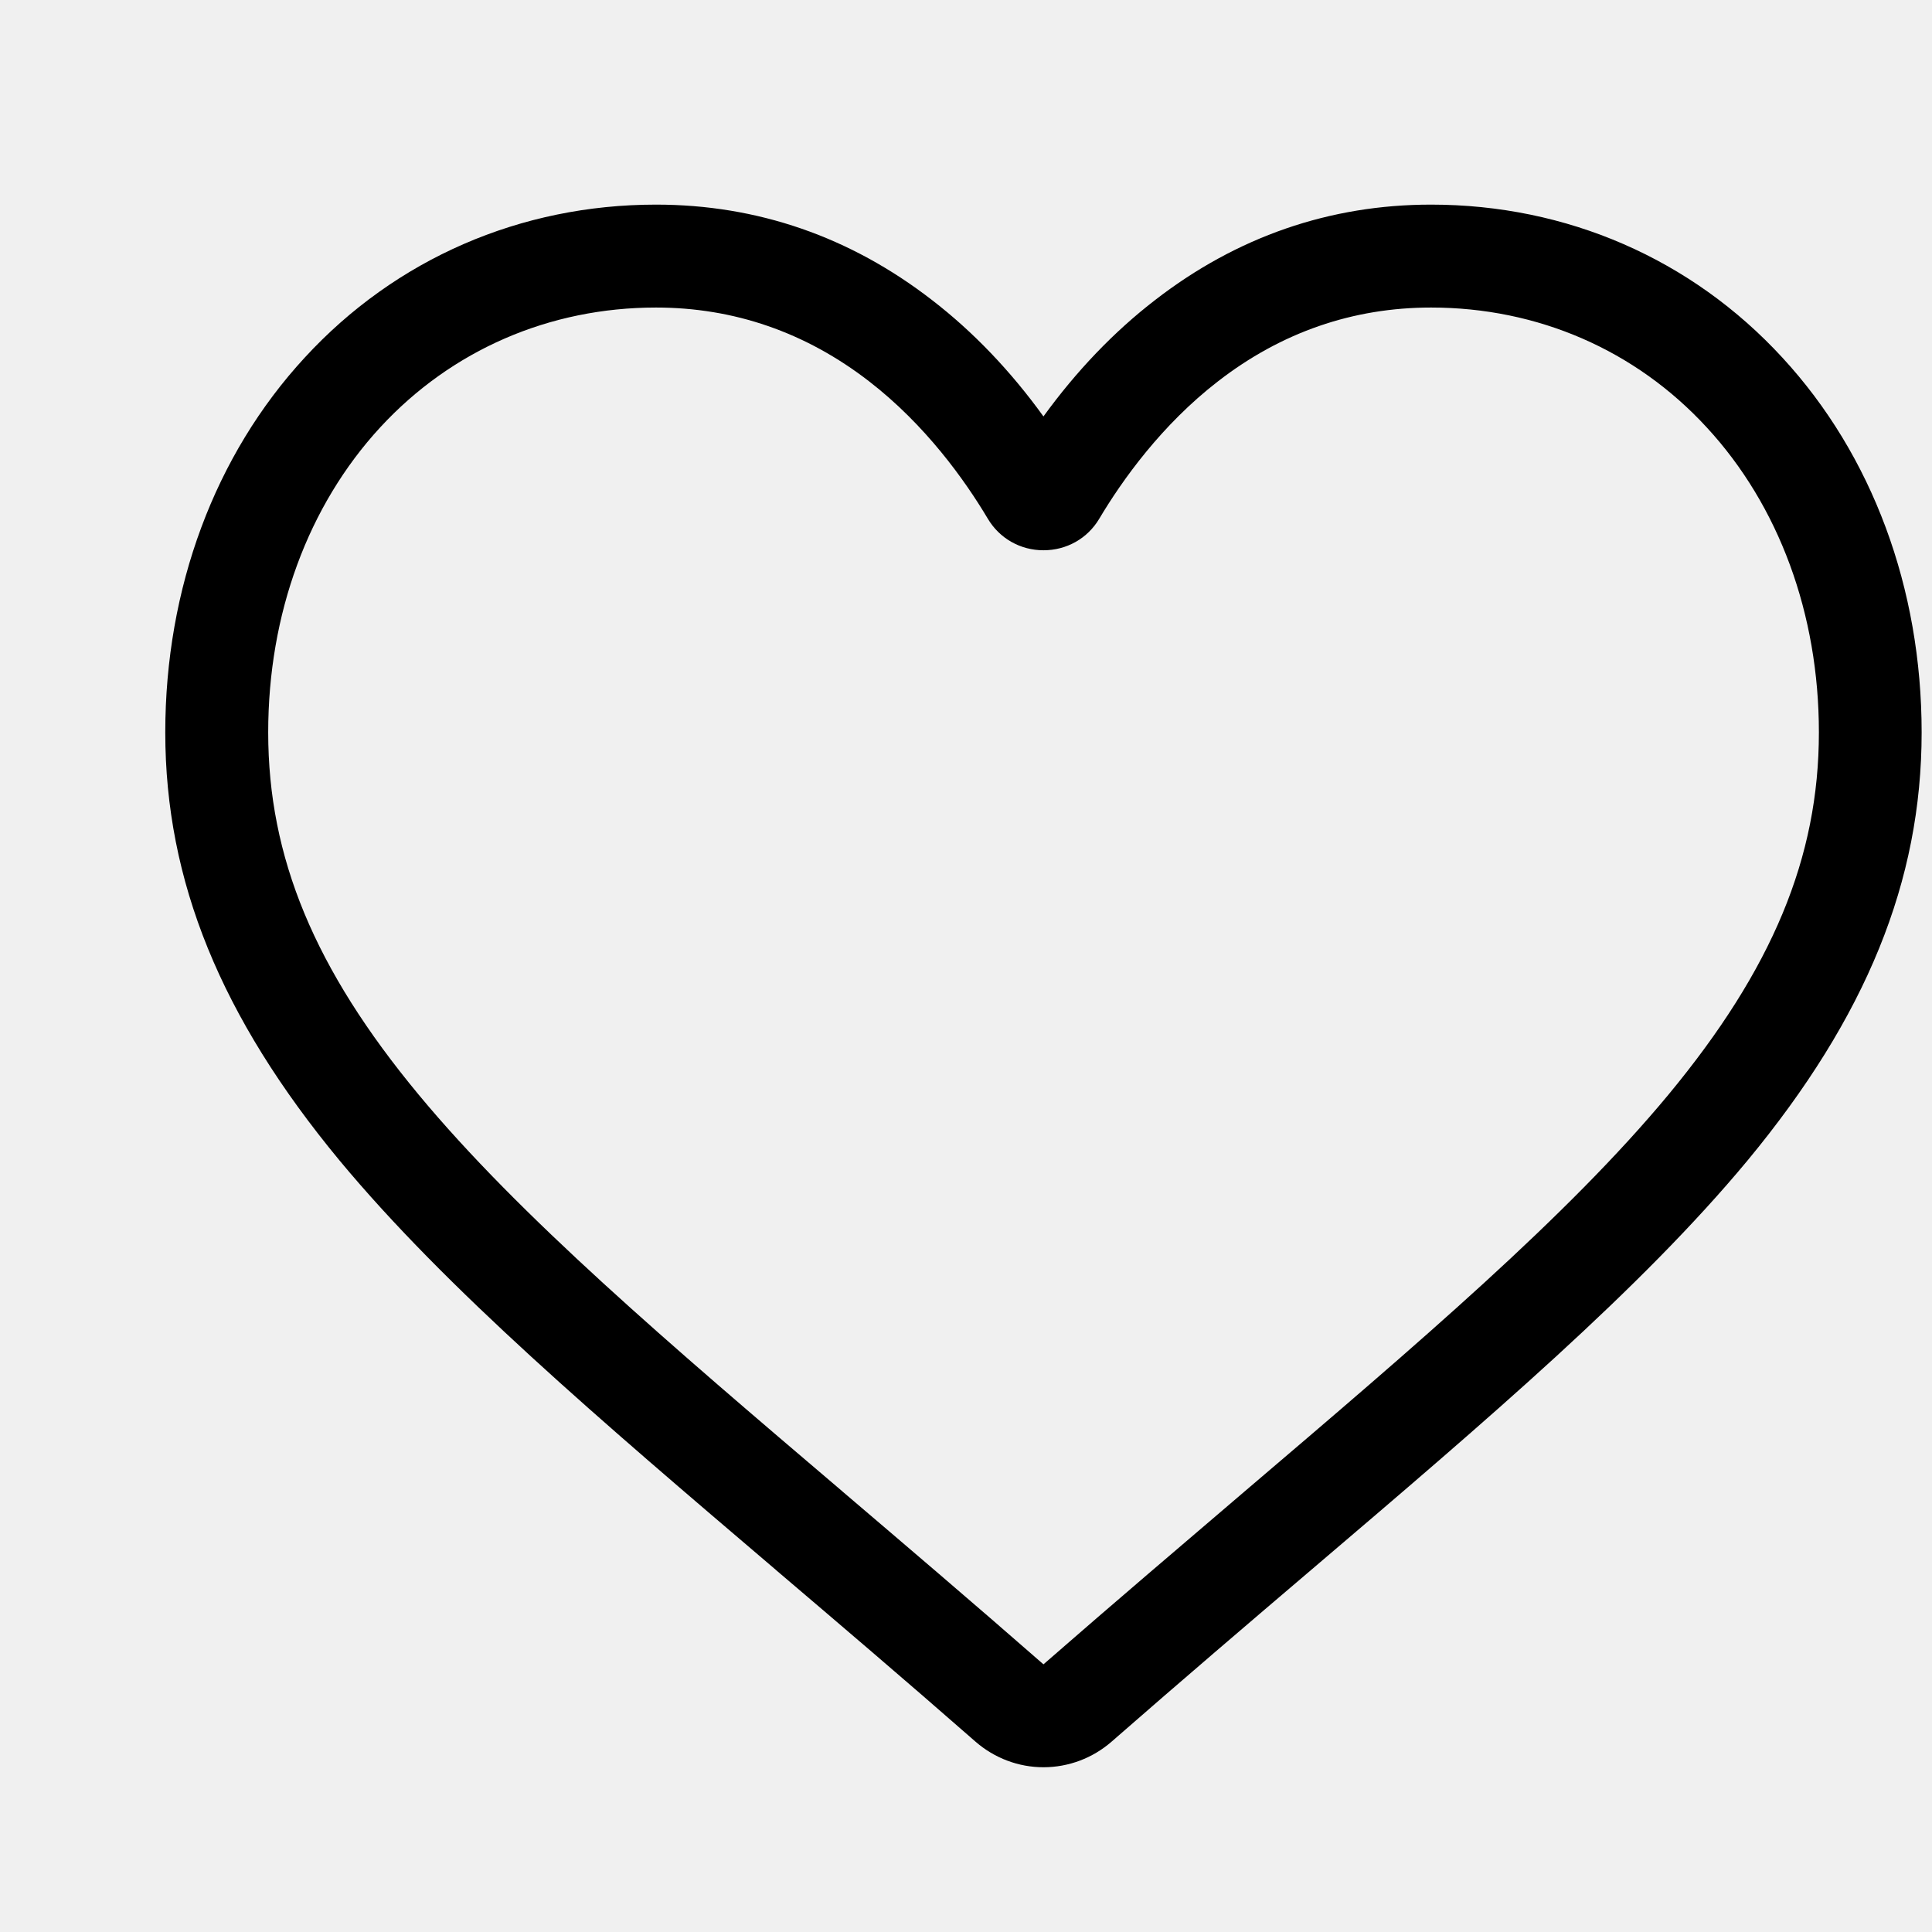
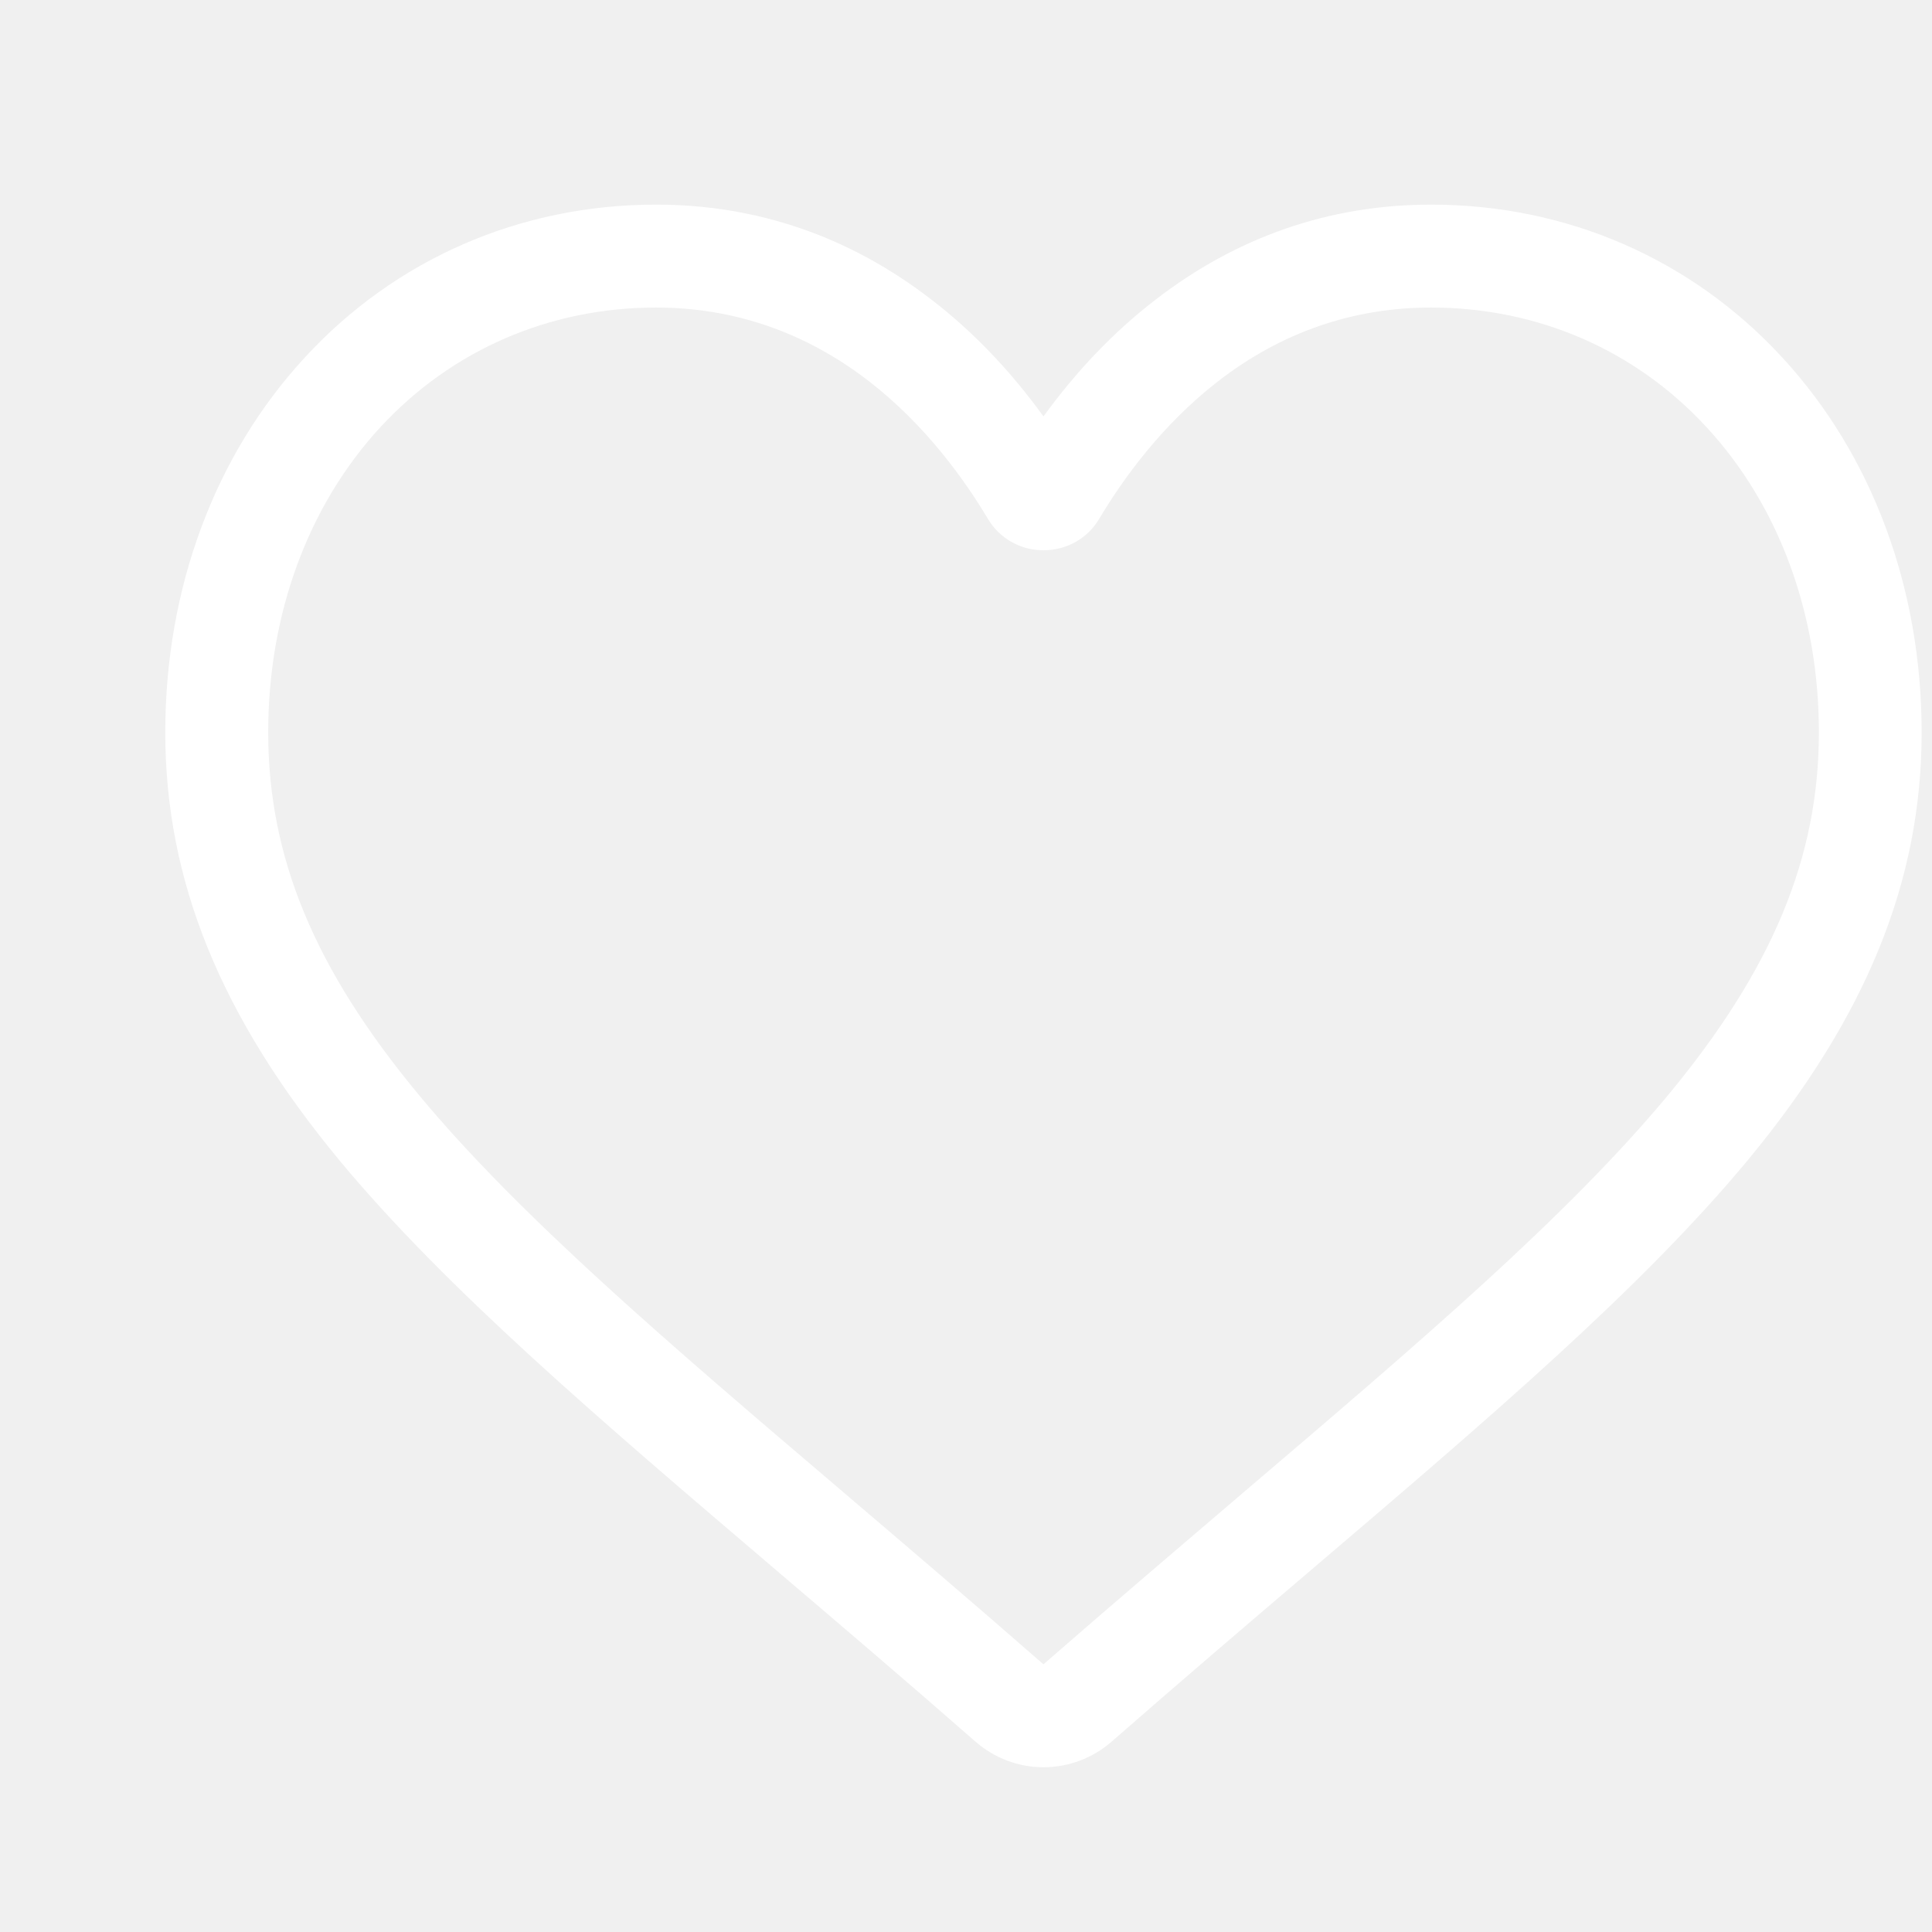
<svg xmlns="http://www.w3.org/2000/svg" width="11" height="11" viewBox="0 0 11 11" fill="none">
-   <g clip-path="url(#clip0_2107_337)">
-     <path d="M5.941 10.062C5.799 10.062 5.662 10.01 5.555 9.917C5.151 9.563 4.761 9.231 4.418 8.939L4.416 8.937C3.409 8.079 2.539 7.337 1.933 6.607C1.257 5.79 0.941 5.016 0.941 4.17C0.941 3.349 1.223 2.591 1.735 2.036C2.252 1.474 2.963 1.165 3.735 1.165C4.312 1.165 4.841 1.348 5.306 1.708C5.541 1.889 5.754 2.112 5.941 2.371C6.129 2.112 6.342 1.889 6.577 1.708C7.042 1.348 7.571 1.165 8.148 1.165C8.92 1.165 9.631 1.474 10.148 2.036C10.66 2.591 10.941 3.349 10.941 4.17C10.941 5.016 10.626 5.79 9.95 6.607C9.344 7.337 8.474 8.079 7.467 8.937C7.123 9.23 6.733 9.563 6.328 9.917C6.221 10.01 6.084 10.062 5.941 10.062ZM3.735 1.751C3.128 1.751 2.571 1.993 2.165 2.433C1.754 2.879 1.527 3.496 1.527 4.17C1.527 4.882 1.791 5.518 2.384 6.233C2.957 6.924 3.809 7.651 4.796 8.491L4.798 8.493C5.143 8.787 5.534 9.12 5.941 9.476C6.35 9.119 6.742 8.786 7.087 8.491C8.074 7.65 8.926 6.924 9.499 6.233C10.091 5.518 10.356 4.882 10.356 4.17C10.356 3.496 10.129 2.879 9.717 2.433C9.312 1.993 8.755 1.751 8.148 1.751C7.703 1.751 7.295 1.892 6.935 2.171C6.614 2.419 6.39 2.733 6.259 2.953C6.192 3.066 6.073 3.133 5.941 3.133C5.81 3.133 5.691 3.066 5.624 2.953C5.493 2.733 5.269 2.419 4.948 2.171C4.587 1.892 4.179 1.751 3.735 1.751Z" fill="black" />
+   <g id="heart (2) 1" clip-path="url(#clip0_2150_317)">
+     <path id="Vector" d="M5.941 10.062C5.799 10.062 5.662 10.01 5.555 9.917C5.151 9.563 4.761 9.231 4.418 8.939L4.416 8.937C3.409 8.079 2.539 7.337 1.933 6.607C1.257 5.79 0.941 5.016 0.941 4.17C0.941 3.349 1.223 2.591 1.735 2.036C2.252 1.474 2.963 1.165 3.735 1.165C4.312 1.165 4.841 1.348 5.306 1.708C5.541 1.889 5.754 2.112 5.941 2.371C6.129 2.112 6.342 1.889 6.577 1.708C7.042 1.348 7.571 1.165 8.148 1.165C8.92 1.165 9.631 1.474 10.148 2.036C10.66 2.591 10.941 3.349 10.941 4.17C10.941 5.016 10.626 5.79 9.95 6.607C9.344 7.337 8.474 8.079 7.467 8.937C7.123 9.23 6.733 9.563 6.328 9.917C6.221 10.01 6.084 10.062 5.941 10.062ZM3.735 1.751C3.128 1.751 2.571 1.993 2.165 2.433C1.754 2.879 1.527 3.496 1.527 4.17C1.527 4.882 1.791 5.518 2.384 6.233C2.957 6.924 3.809 7.651 4.796 8.491L4.798 8.493C5.143 8.787 5.534 9.12 5.941 9.476C6.35 9.119 6.742 8.786 7.087 8.491C8.074 7.65 8.926 6.924 9.499 6.233C10.091 5.518 10.356 4.882 10.356 4.17C10.356 3.496 10.129 2.879 9.717 2.433C9.312 1.993 8.755 1.751 8.148 1.751C7.703 1.751 7.295 1.892 6.935 2.171C6.614 2.419 6.39 2.733 6.259 2.953C6.192 3.066 6.073 3.133 5.941 3.133C5.81 3.133 5.691 3.066 5.624 2.953C5.493 2.733 5.269 2.419 4.948 2.171C4.587 1.892 4.179 1.751 3.735 1.751Z" fill="white" />
  </g>
  <defs>
-     <clipPath id="clip0_2107_337">
+     <clipPath id="clip0_2150_317">
      <rect width="10" height="10" fill="white" transform="translate(0.941406 0.618286)" />
    </clipPath>
  </defs>
</svg>
